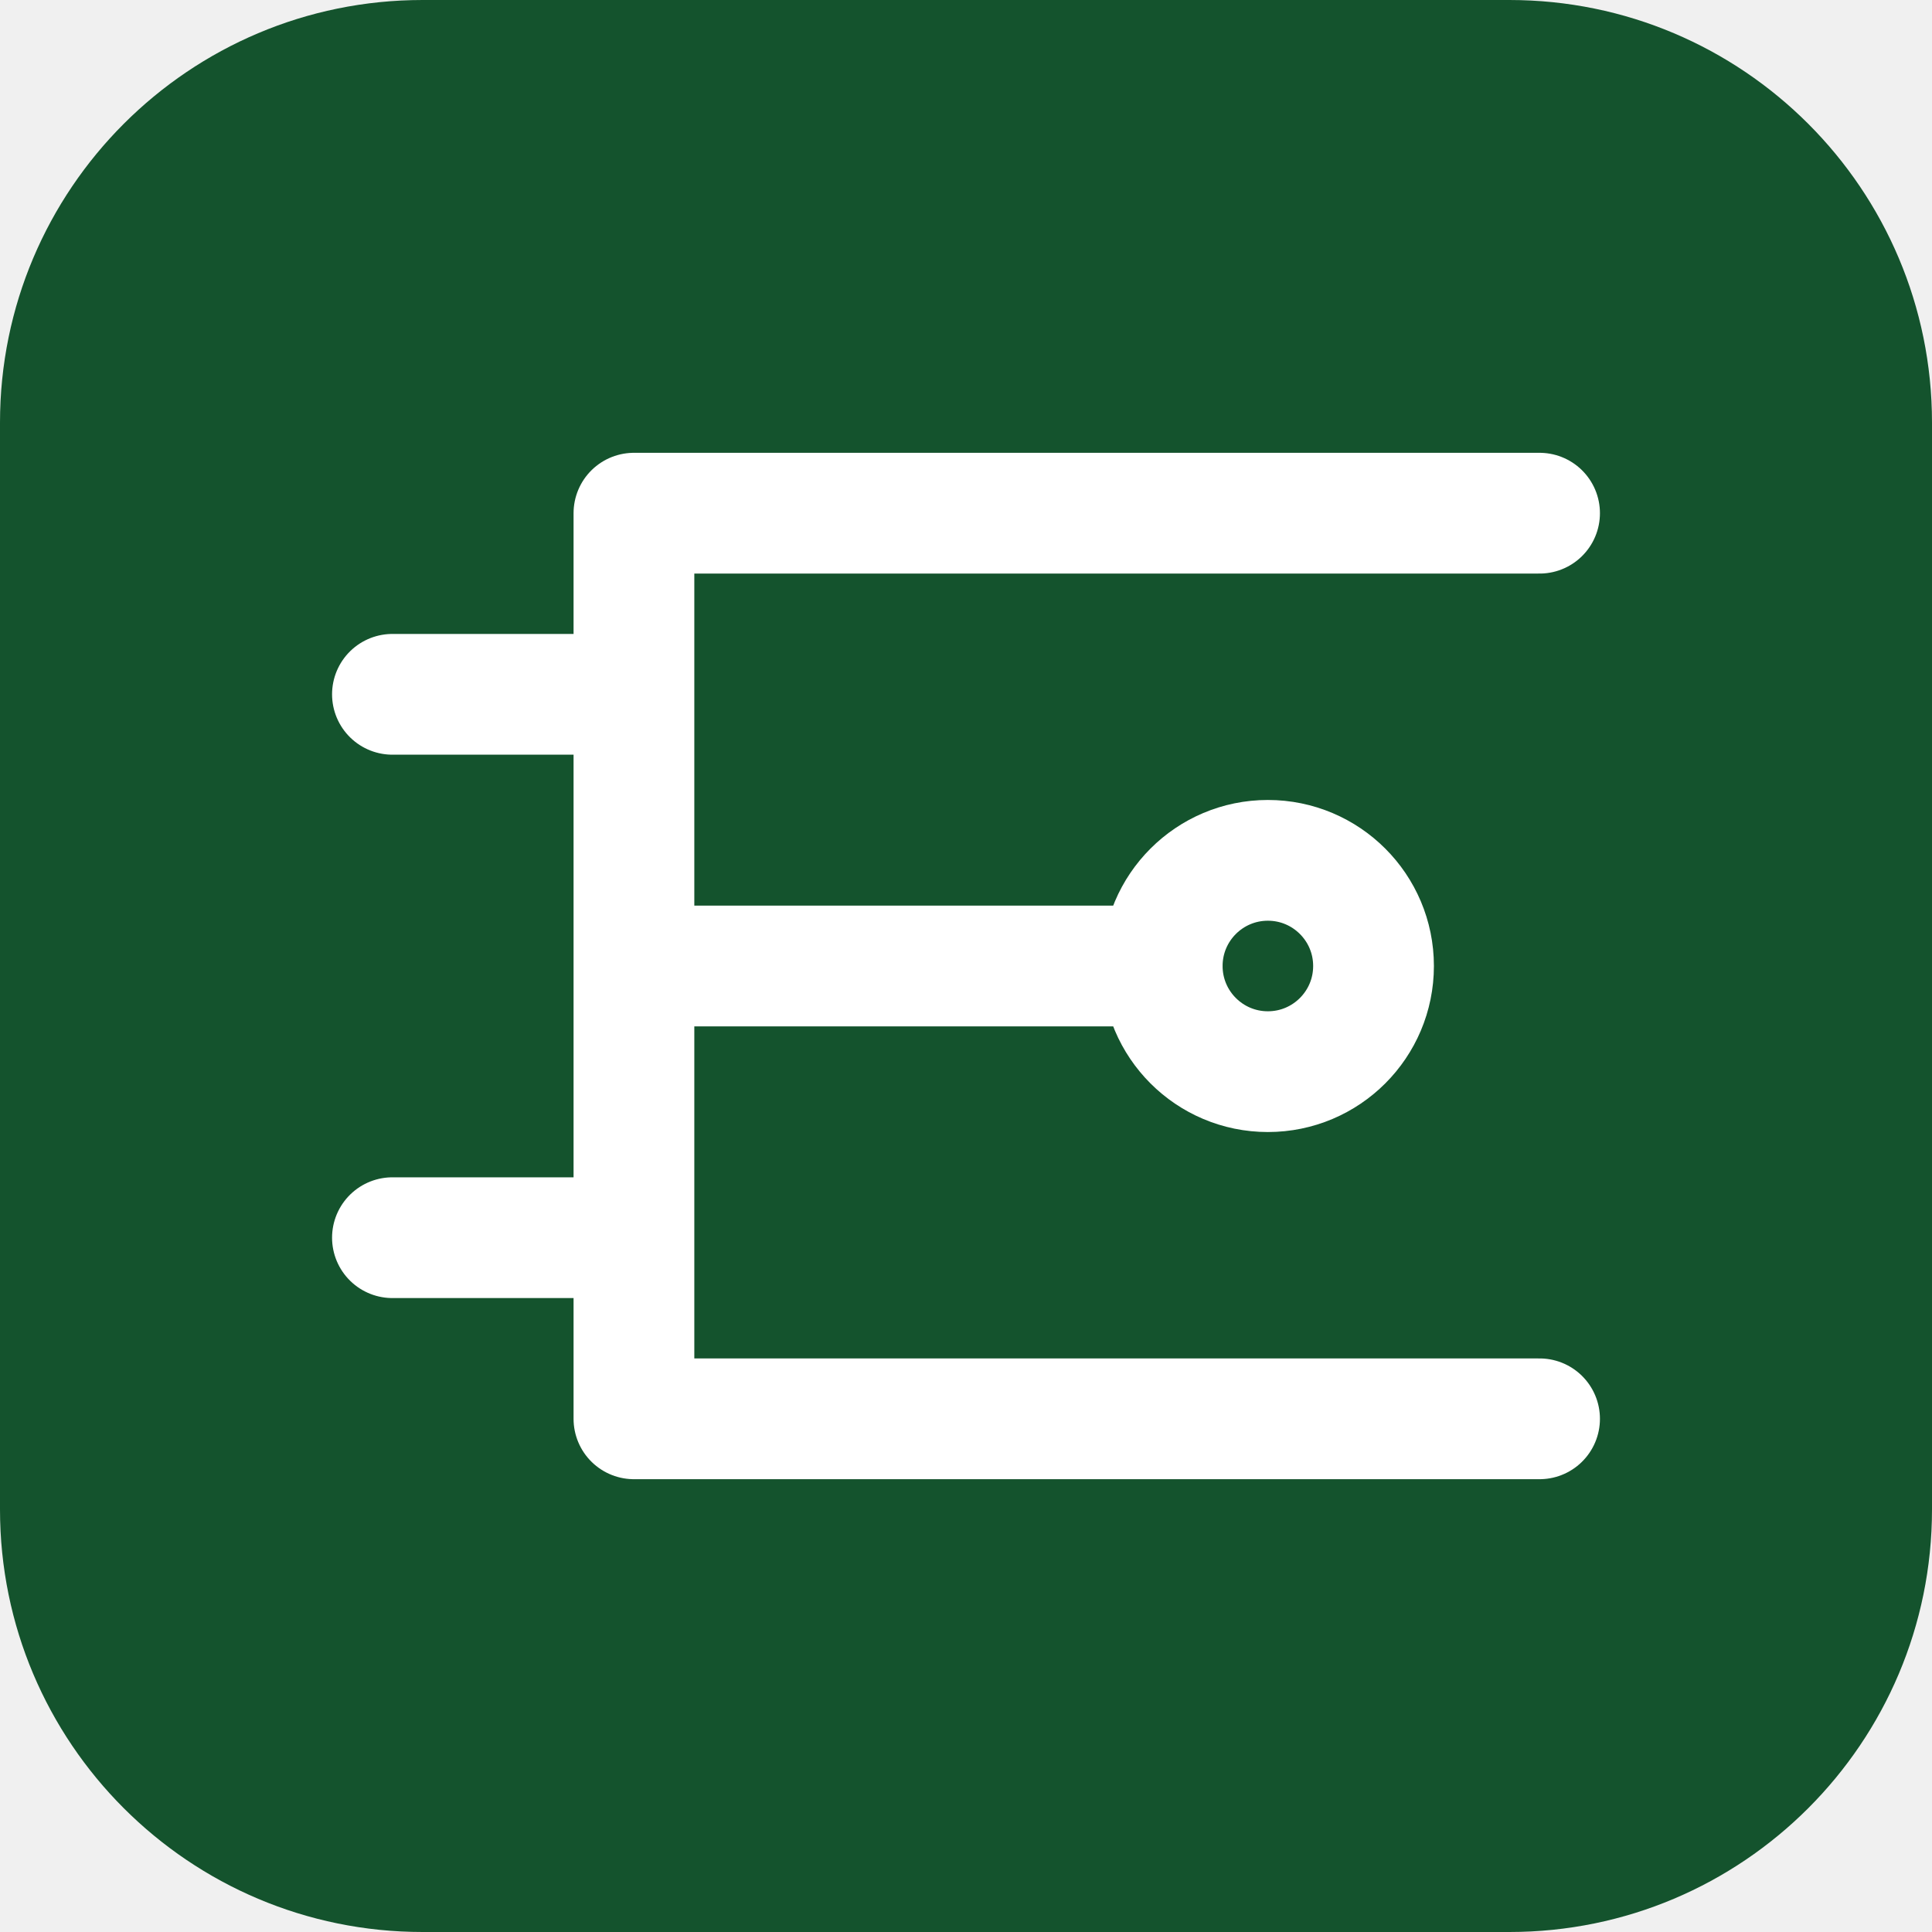
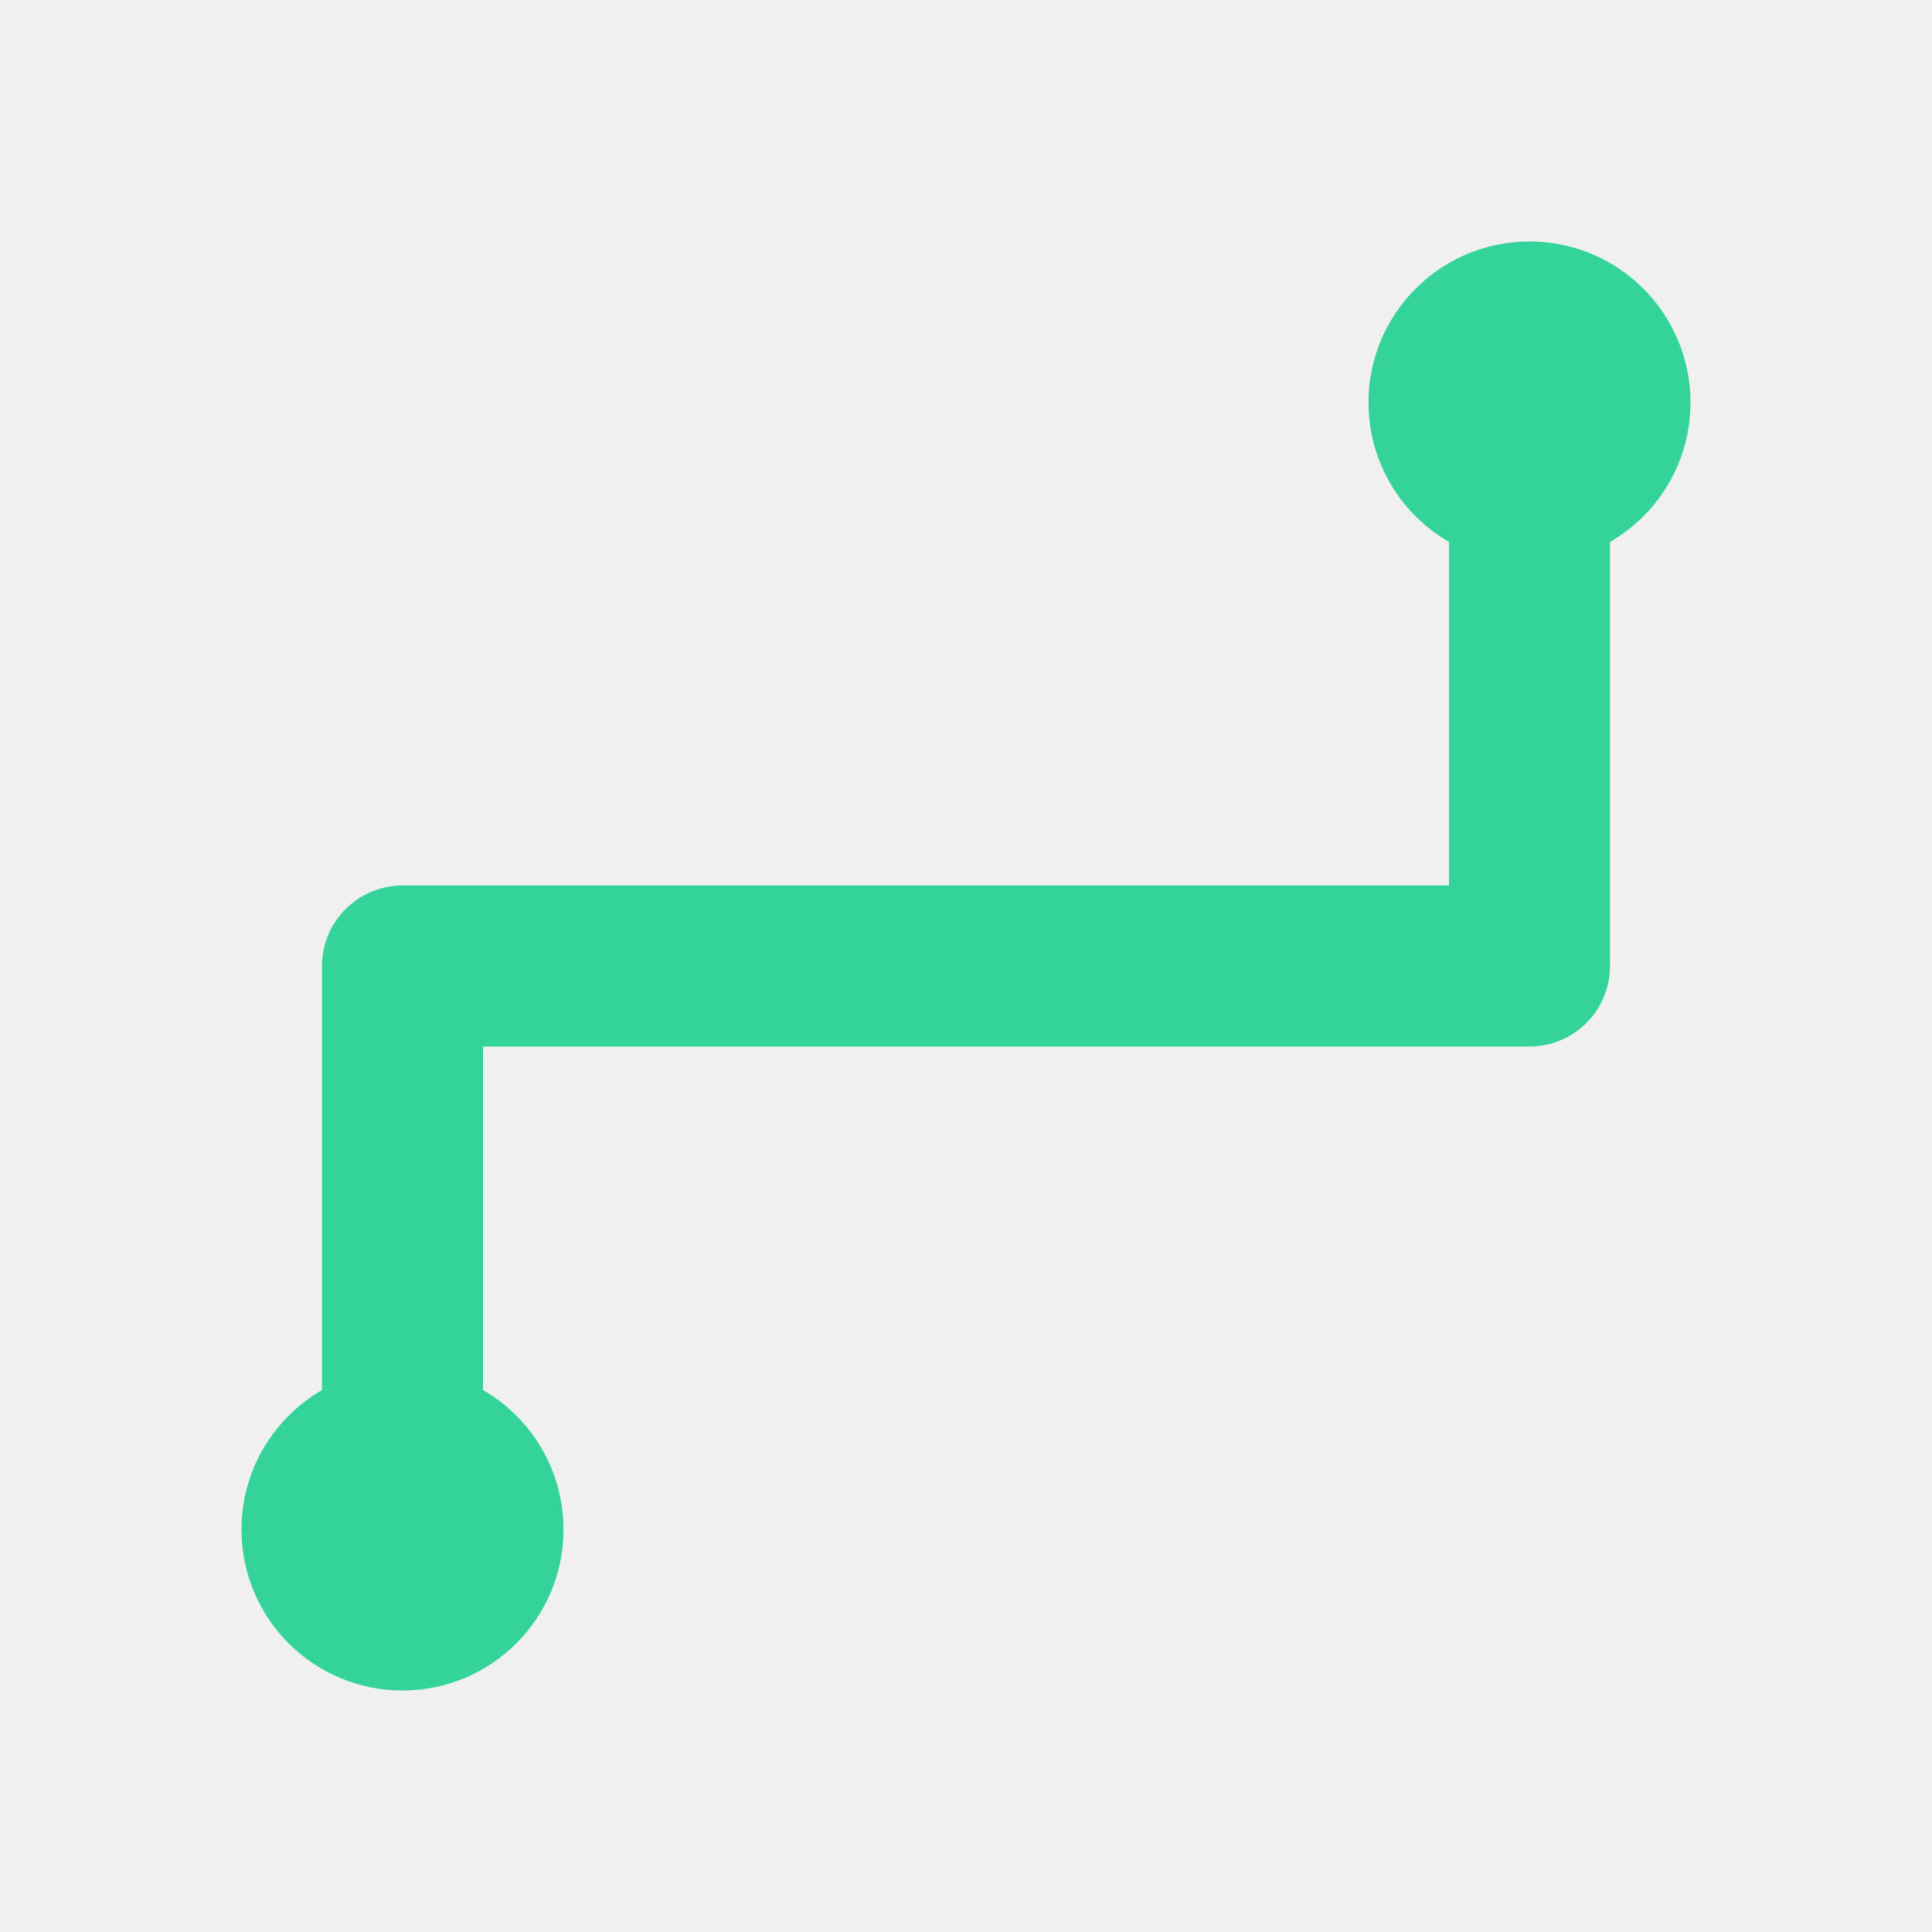
- <svg xmlns="http://www.w3.org/2000/svg" width="128" height="128" viewBox="0 0 128 128">
-   <rect width="128" height="128" rx="28" fill="#14532d" />
-   <g fill="none" stroke="#fff" stroke-width="8" stroke-linecap="round" stroke-linejoin="round">
-     <path d="M88 34H42v60h46M42 64h35M26 46h16M26 82h16M88 34h14M88 94h14" />
-     <circle cx="84" cy="64" r="7" />
-   </g>
+ <svg xmlns="http://www.w3.org/2000/svg" width="128" height="128" viewBox="0 0 24 24" fill="none" stroke="#34d399" stroke-width="2" stroke-linecap="round" stroke-linejoin="round">
+   <path d="M5 19 L5 12 L19 12 L19 5" />
+   <circle cx="5" cy="19" r="2" fill="#34d399" stroke="none" />
+   <circle cx="19" cy="5" r="2" fill="#34d399" stroke="none" />
</svg>
